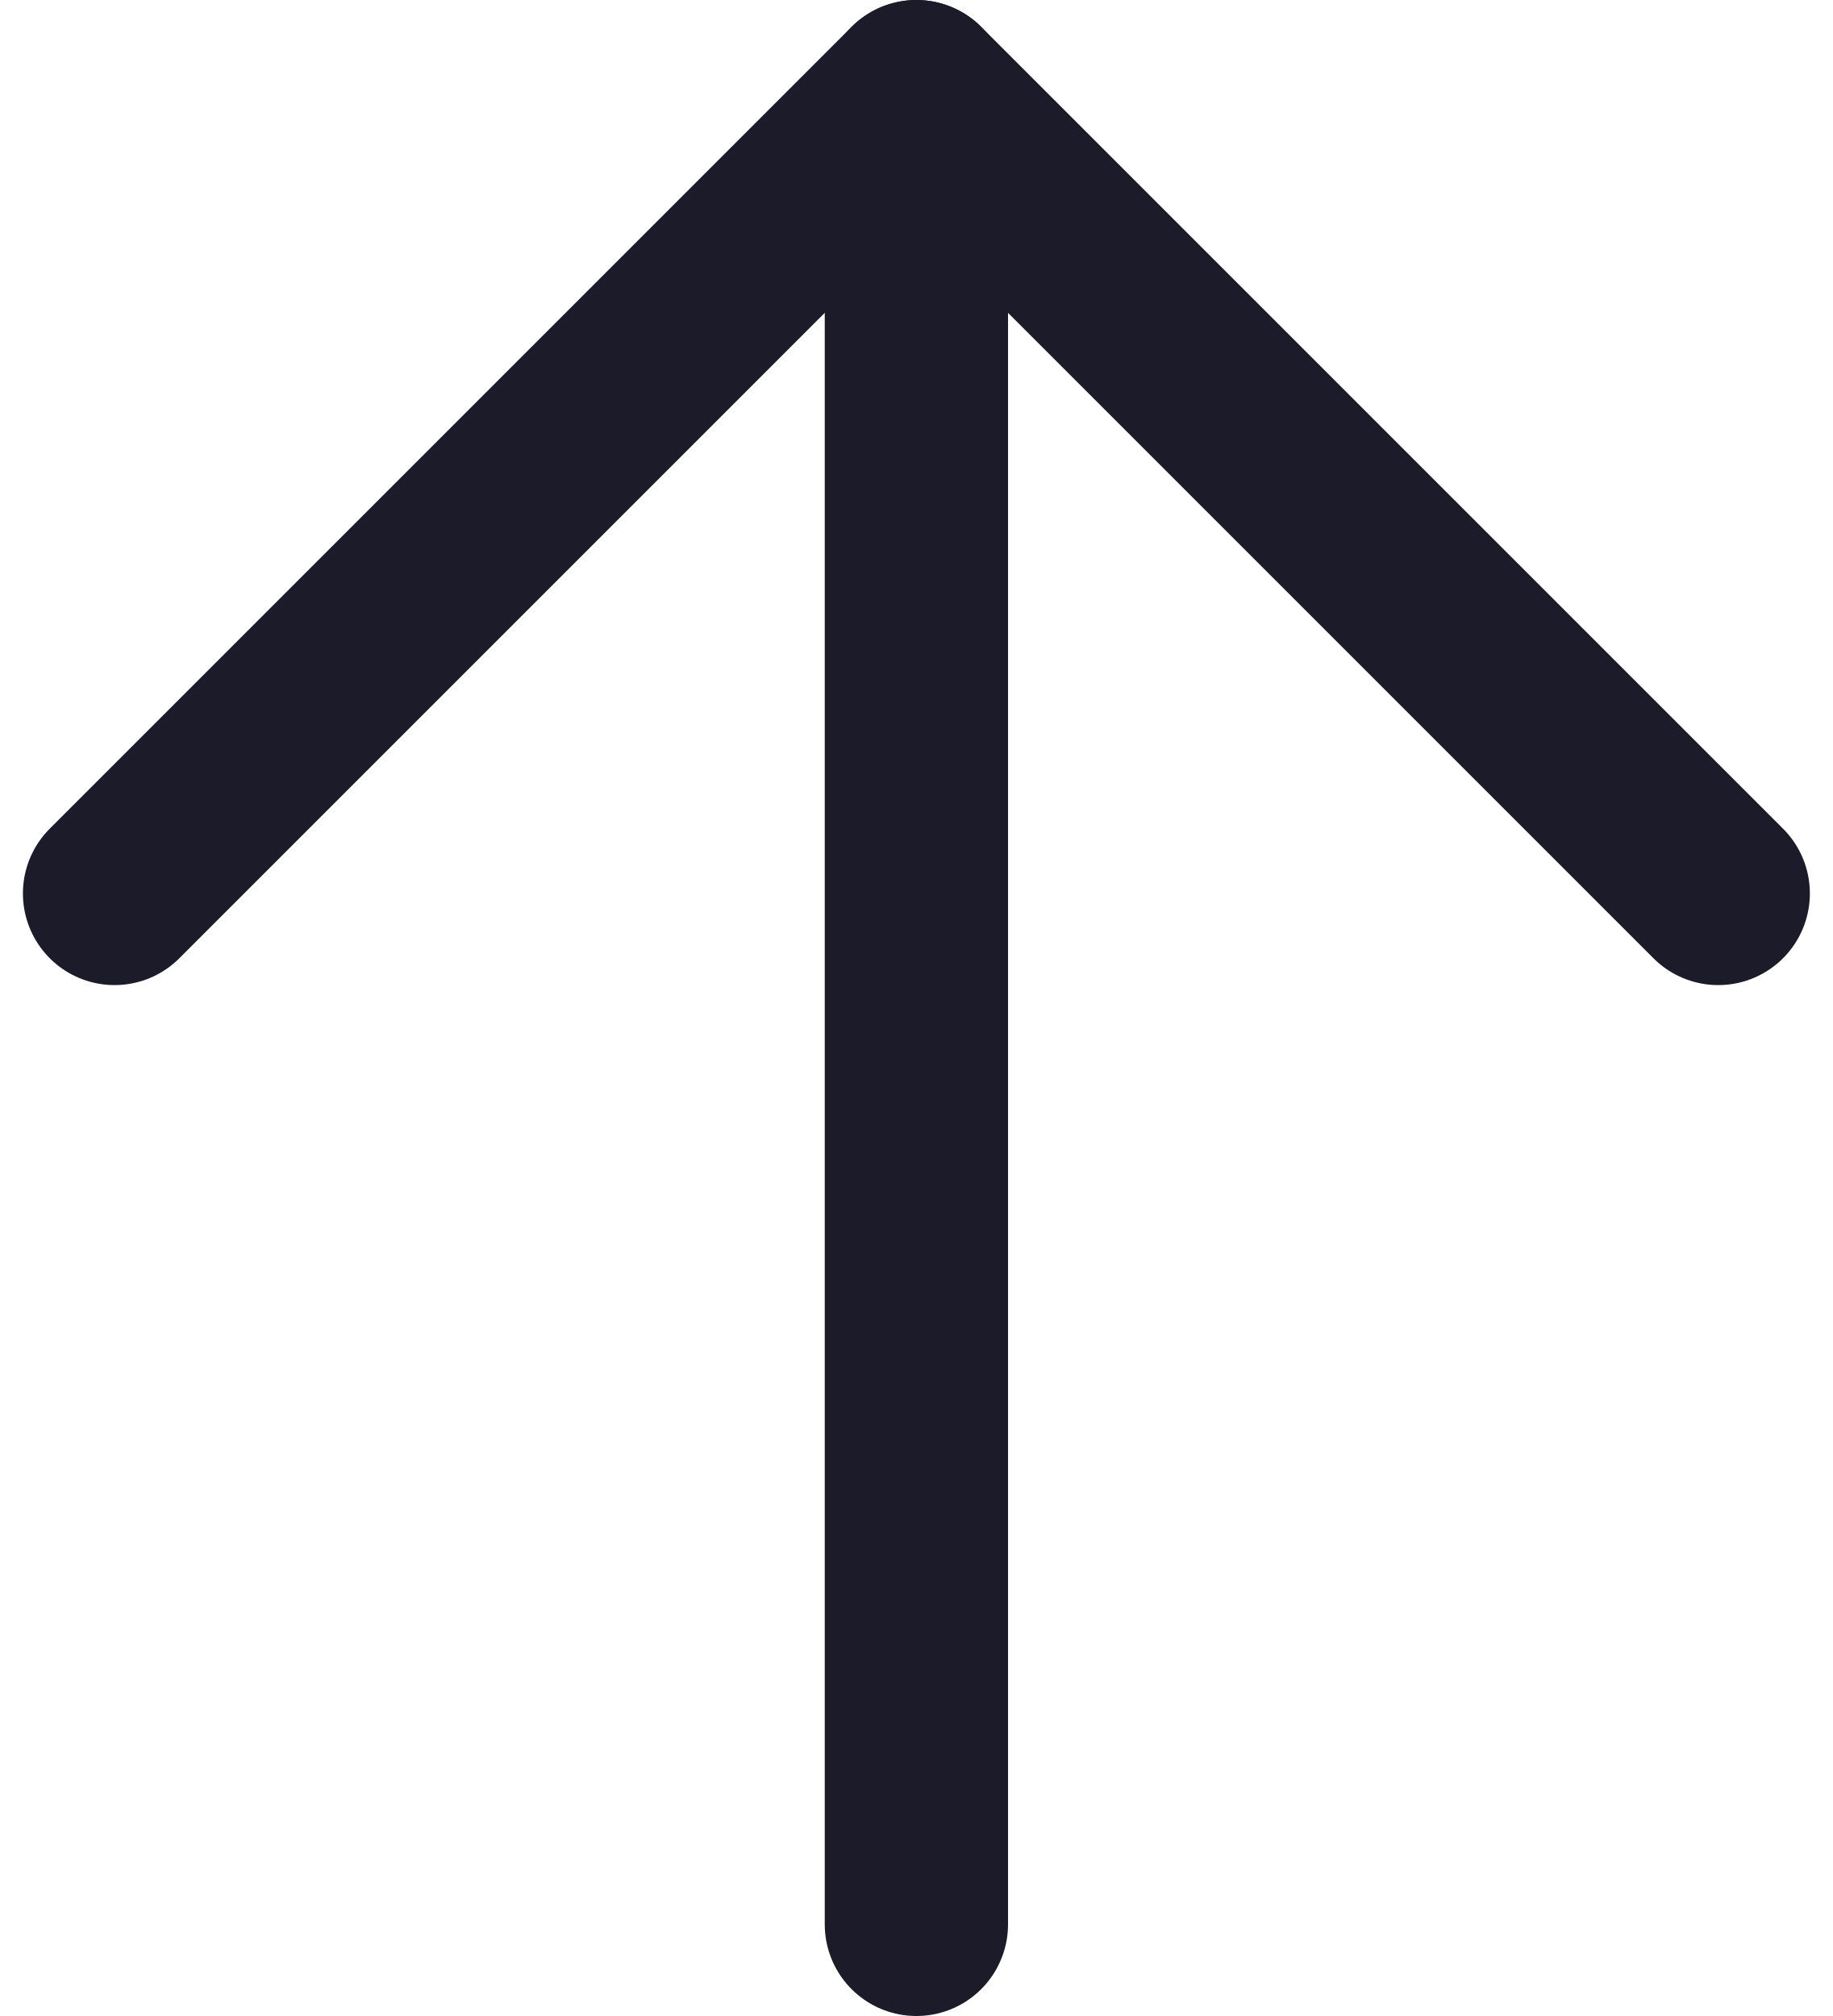
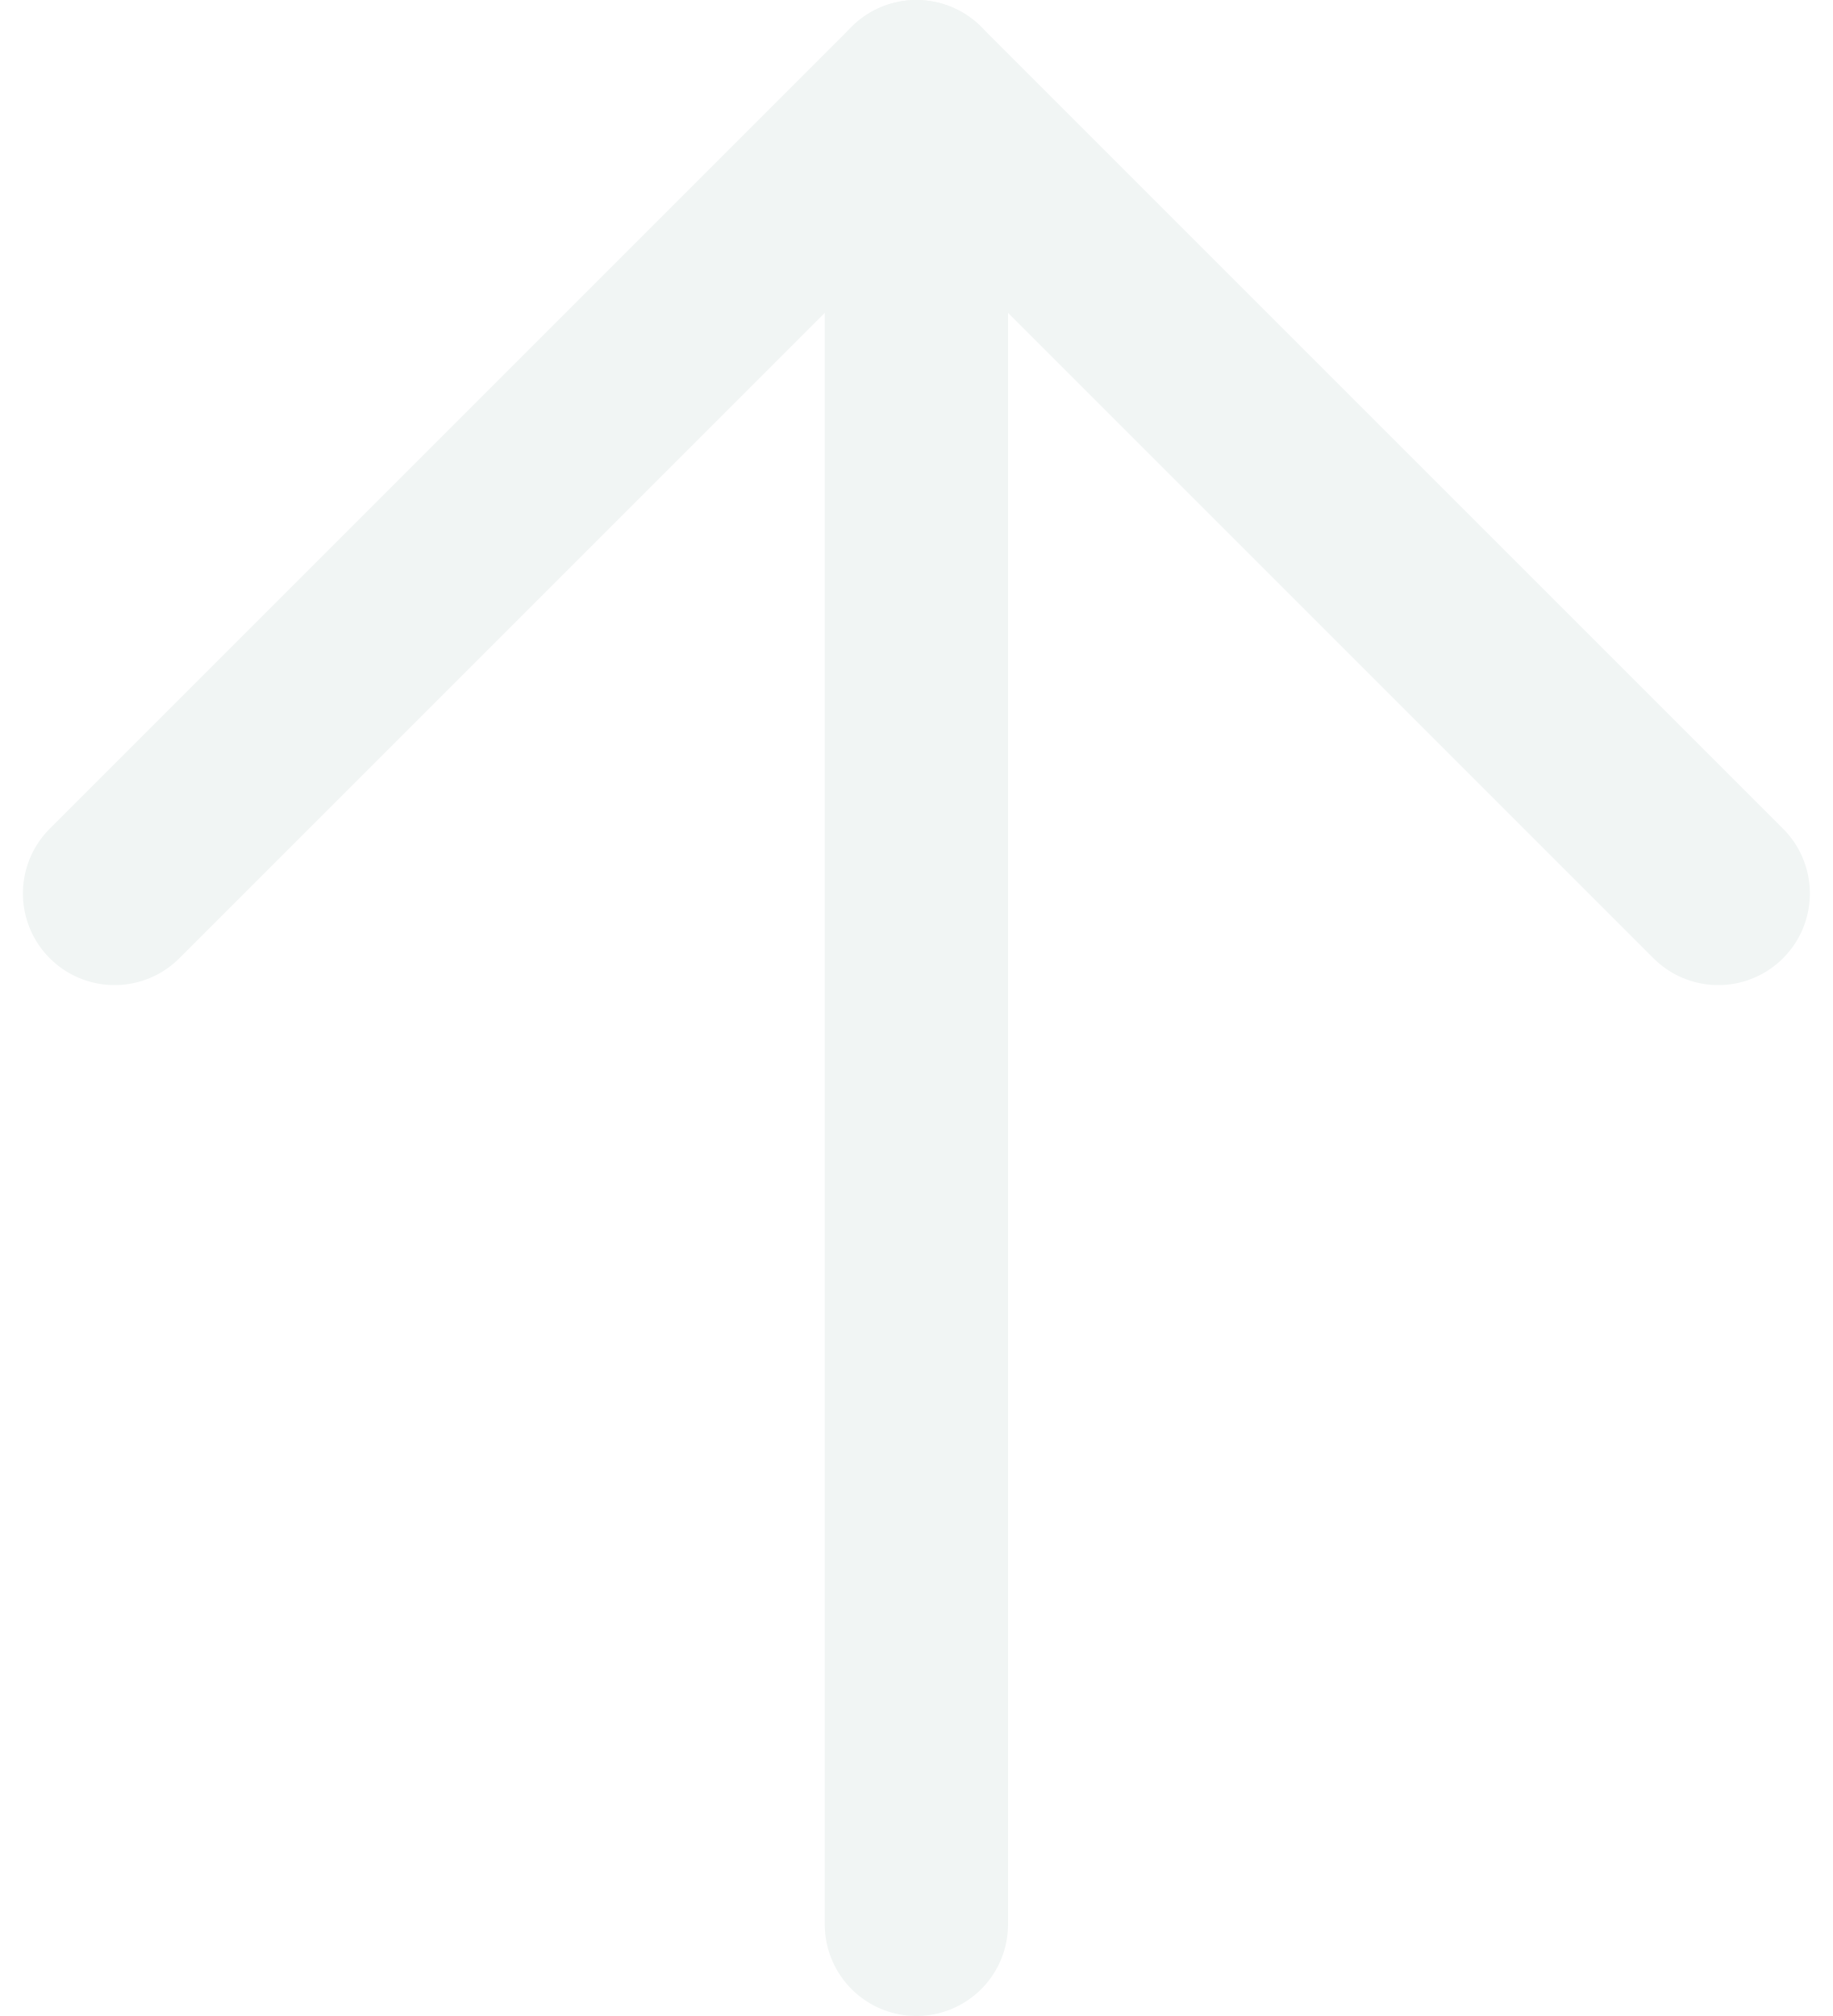
<svg xmlns="http://www.w3.org/2000/svg" width="20" height="22" viewBox="0 0 20 22" fill="none">
-   <path d="M10 21V1" stroke="#1C1B29" stroke-width="2" stroke-linecap="round" stroke-linejoin="round" />
-   <path d="M1.25 9.75L10 1L18.75 9.75" stroke="#1C1B29" stroke-width="2" stroke-linecap="round" stroke-linejoin="round" />
+   <path d="M10 21V1" stroke="#F1F5F4" stroke-width="2" stroke-linecap="round" stroke-linejoin="round" />
+   <path d="M1.25 9.75L10 1L18.75 9.75" stroke="#F1F5F4" stroke-width="2" stroke-linecap="round" stroke-linejoin="round" />
</svg>
